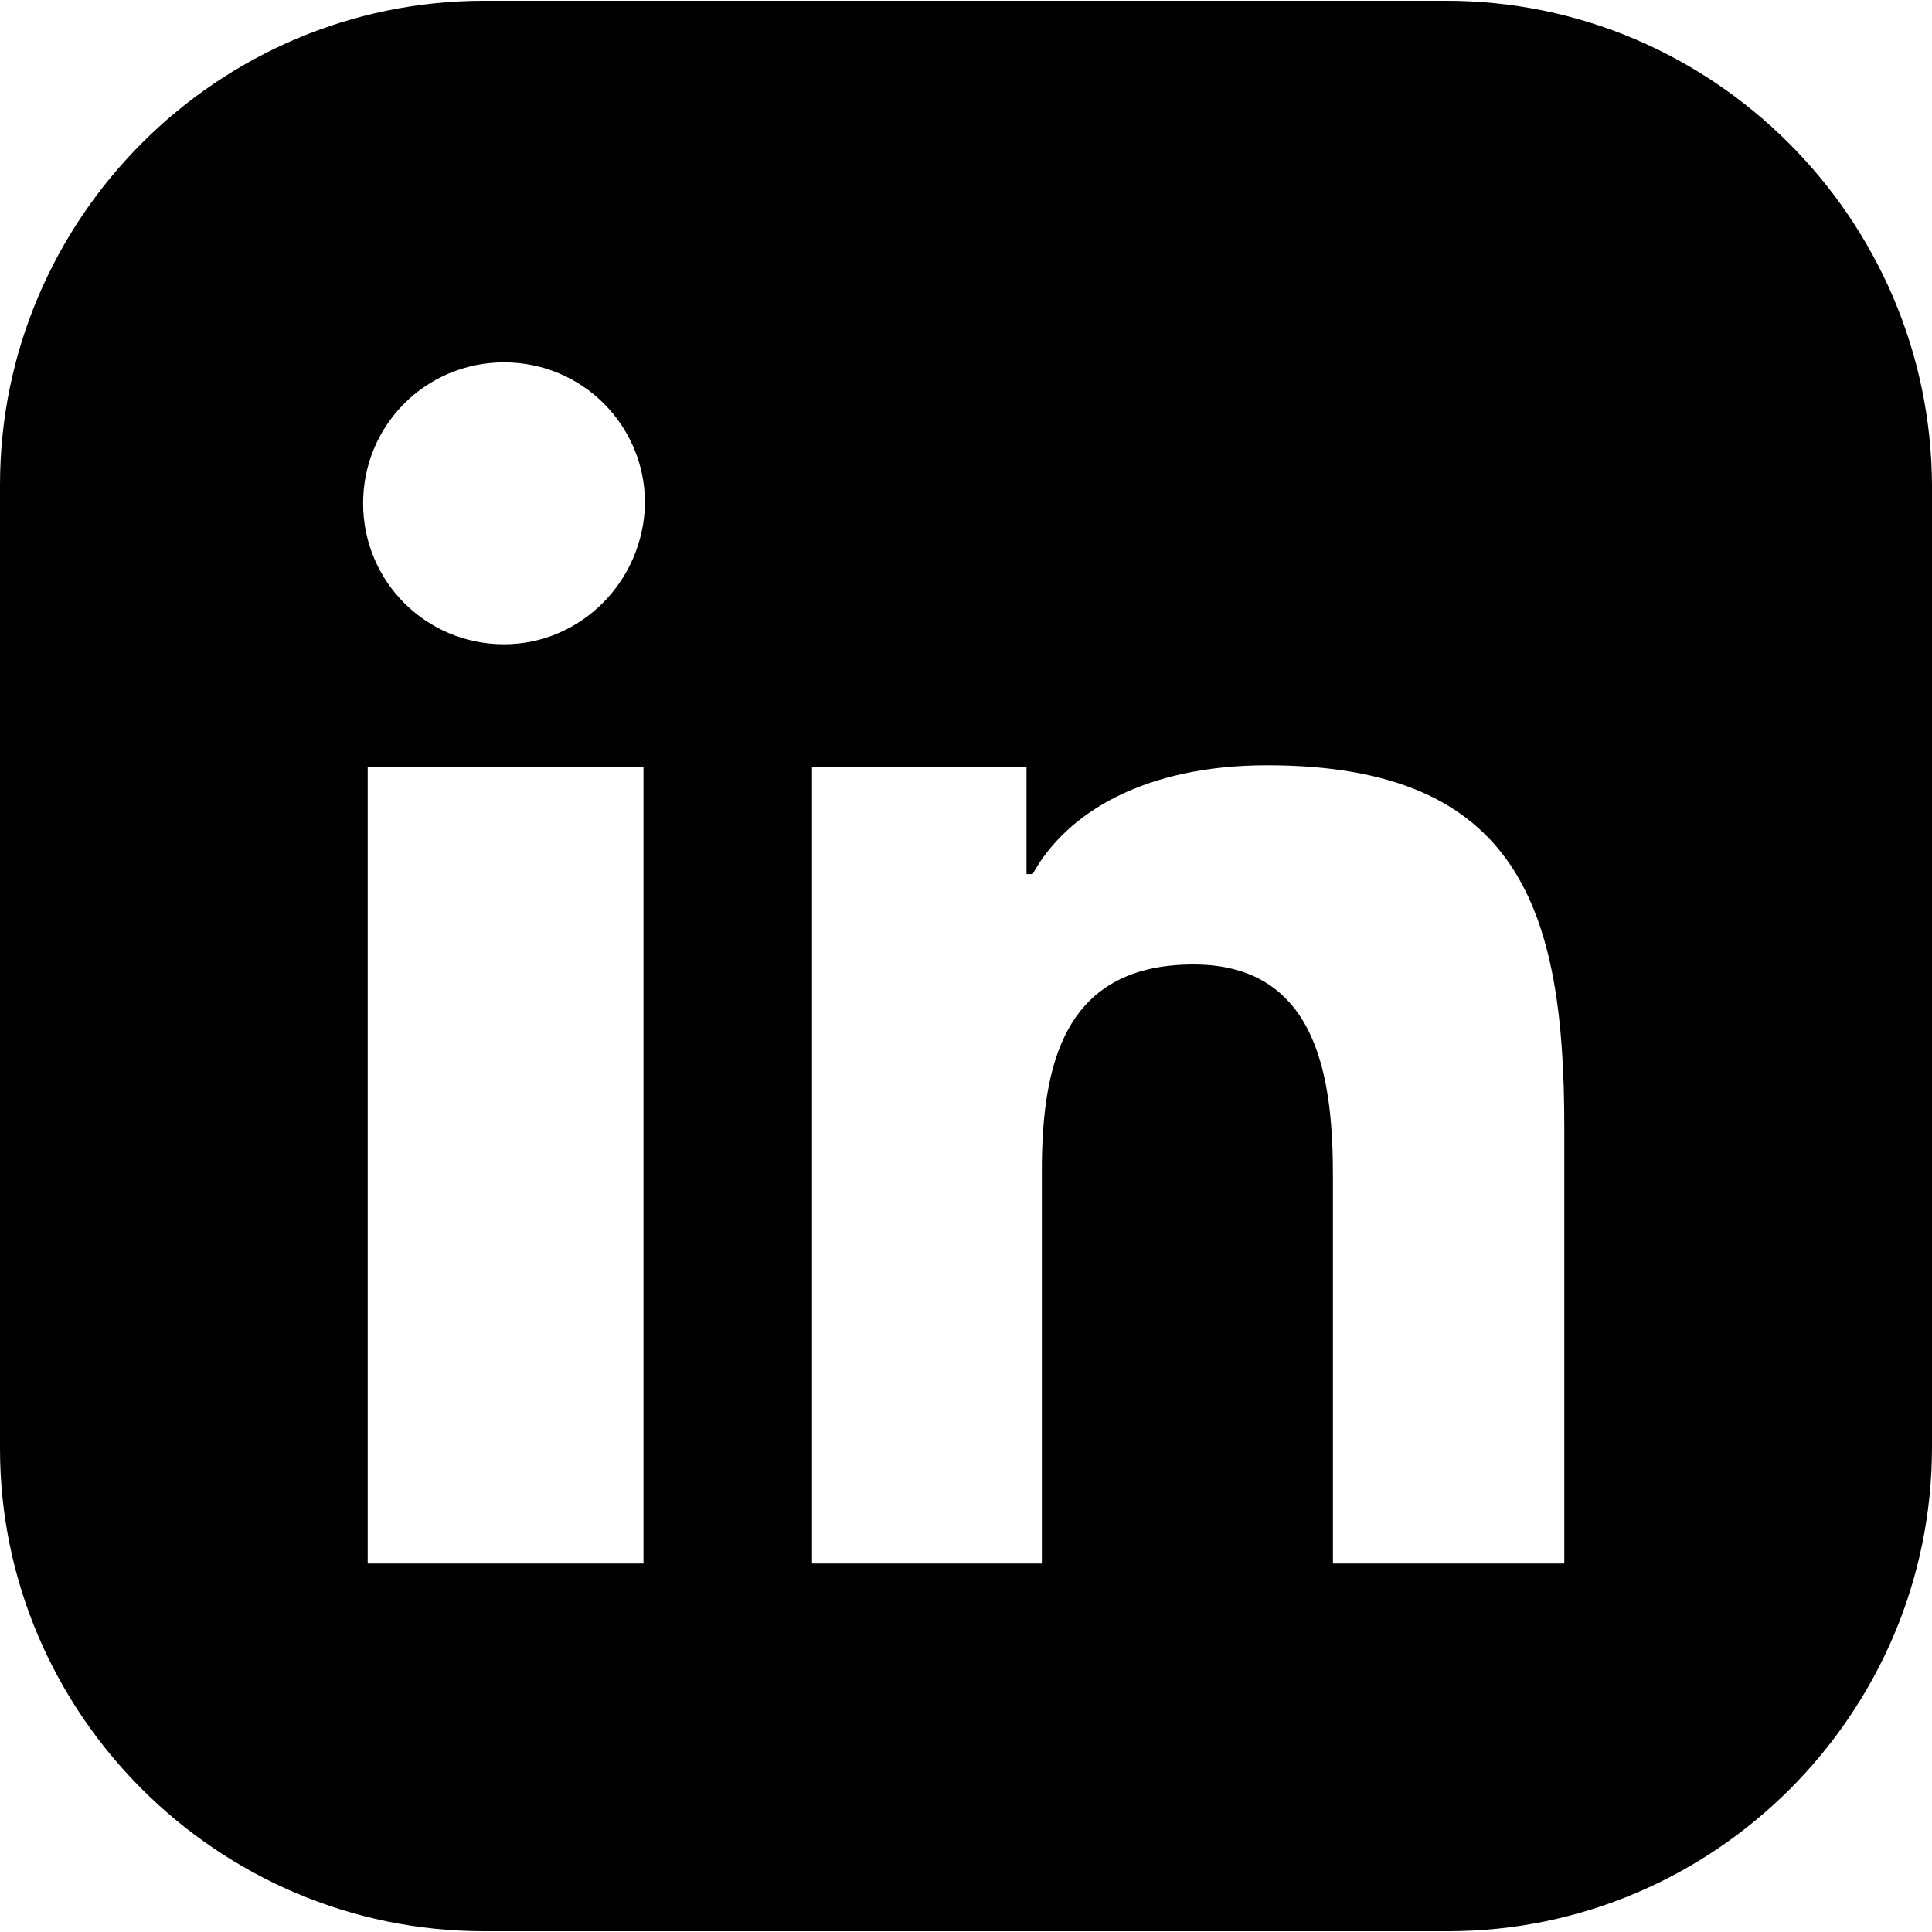
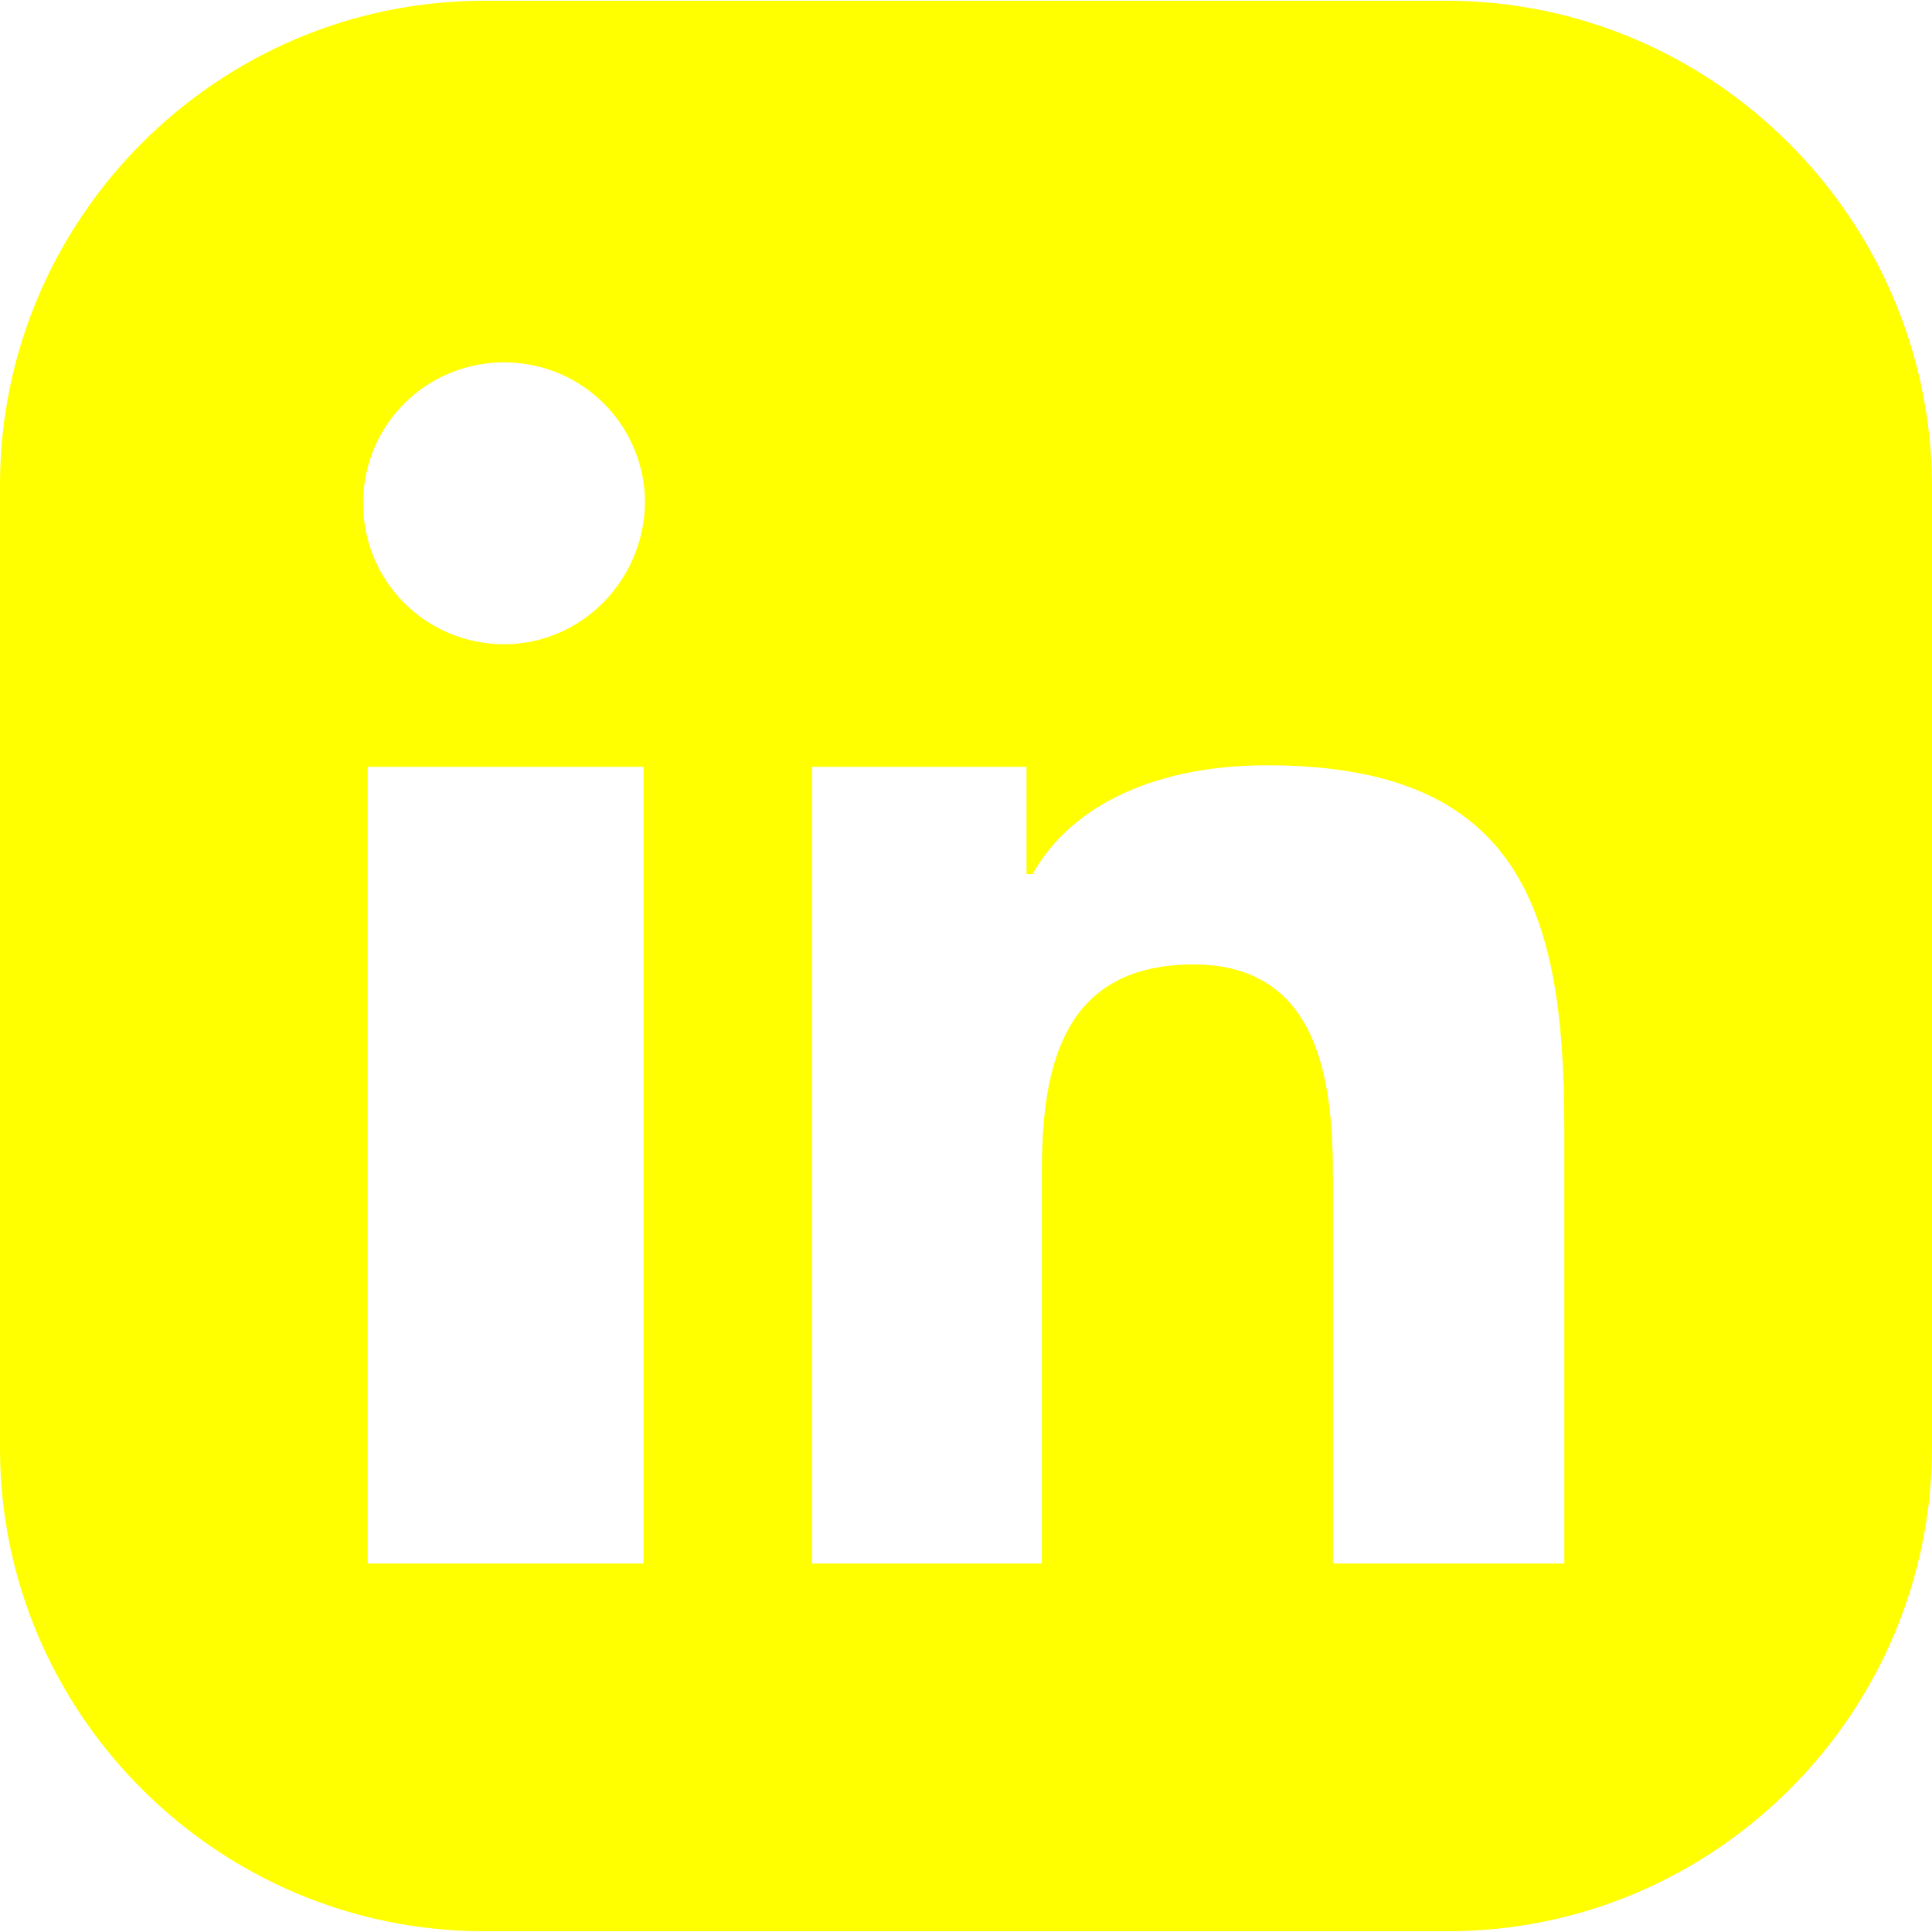
- <svg xmlns="http://www.w3.org/2000/svg" version="1.1" id="Layer_1" x="0px" y="0px" viewBox="0 0 504.4 504.4" style="enable-background:new 0 0 504.4 504.4;" xml:space="preserve">
+ <svg xmlns="http://www.w3.org/2000/svg" version="1.1" id="Layer_1" x="0px" y="0px" viewBox="0 0 504.4 504.4" style="enable-background:new 0 0 504.4 504.4;fill:yellow;" xml:space="preserve">
  <g>
    <g>
      <path d="M377.6,0.2H126.4C56.8,0.2,0,57,0,126.6v251.6c0,69.2,56.8,126,126.4,126H378c69.6,0,126.4-56.8,126.4-126.4V126.6    C504,57,447.2,0.2,377.6,0.2z M168,408.2H96v-208h72V408.2z M131.6,168.2c-20.4,0-36.8-16.4-36.8-36.8c0-20.4,16.4-36.8,36.8-36.8    c20.4,0,36.8,16.4,36.8,36.8C168,151.8,151.6,168.2,131.6,168.2z M408.4,408.2H408h-60V307.4c0-24.4-3.2-55.6-36.4-55.6    c-34,0-39.6,26.4-39.6,54v102.4h-60v-208h56v28h1.6c8.8-16,29.2-28.4,61.2-28.4c66,0,77.6,38,77.6,94.4V408.2z" />
    </g>
  </g>
  <g>
</g>
  <g>
</g>
  <g>
</g>
  <g>
</g>
  <g>
</g>
  <g>
</g>
  <g>
</g>
  <g>
</g>
  <g>
</g>
  <g>
</g>
  <g>
</g>
  <g>
</g>
  <g>
</g>
  <g>
</g>
  <g>
</g>
</svg>
